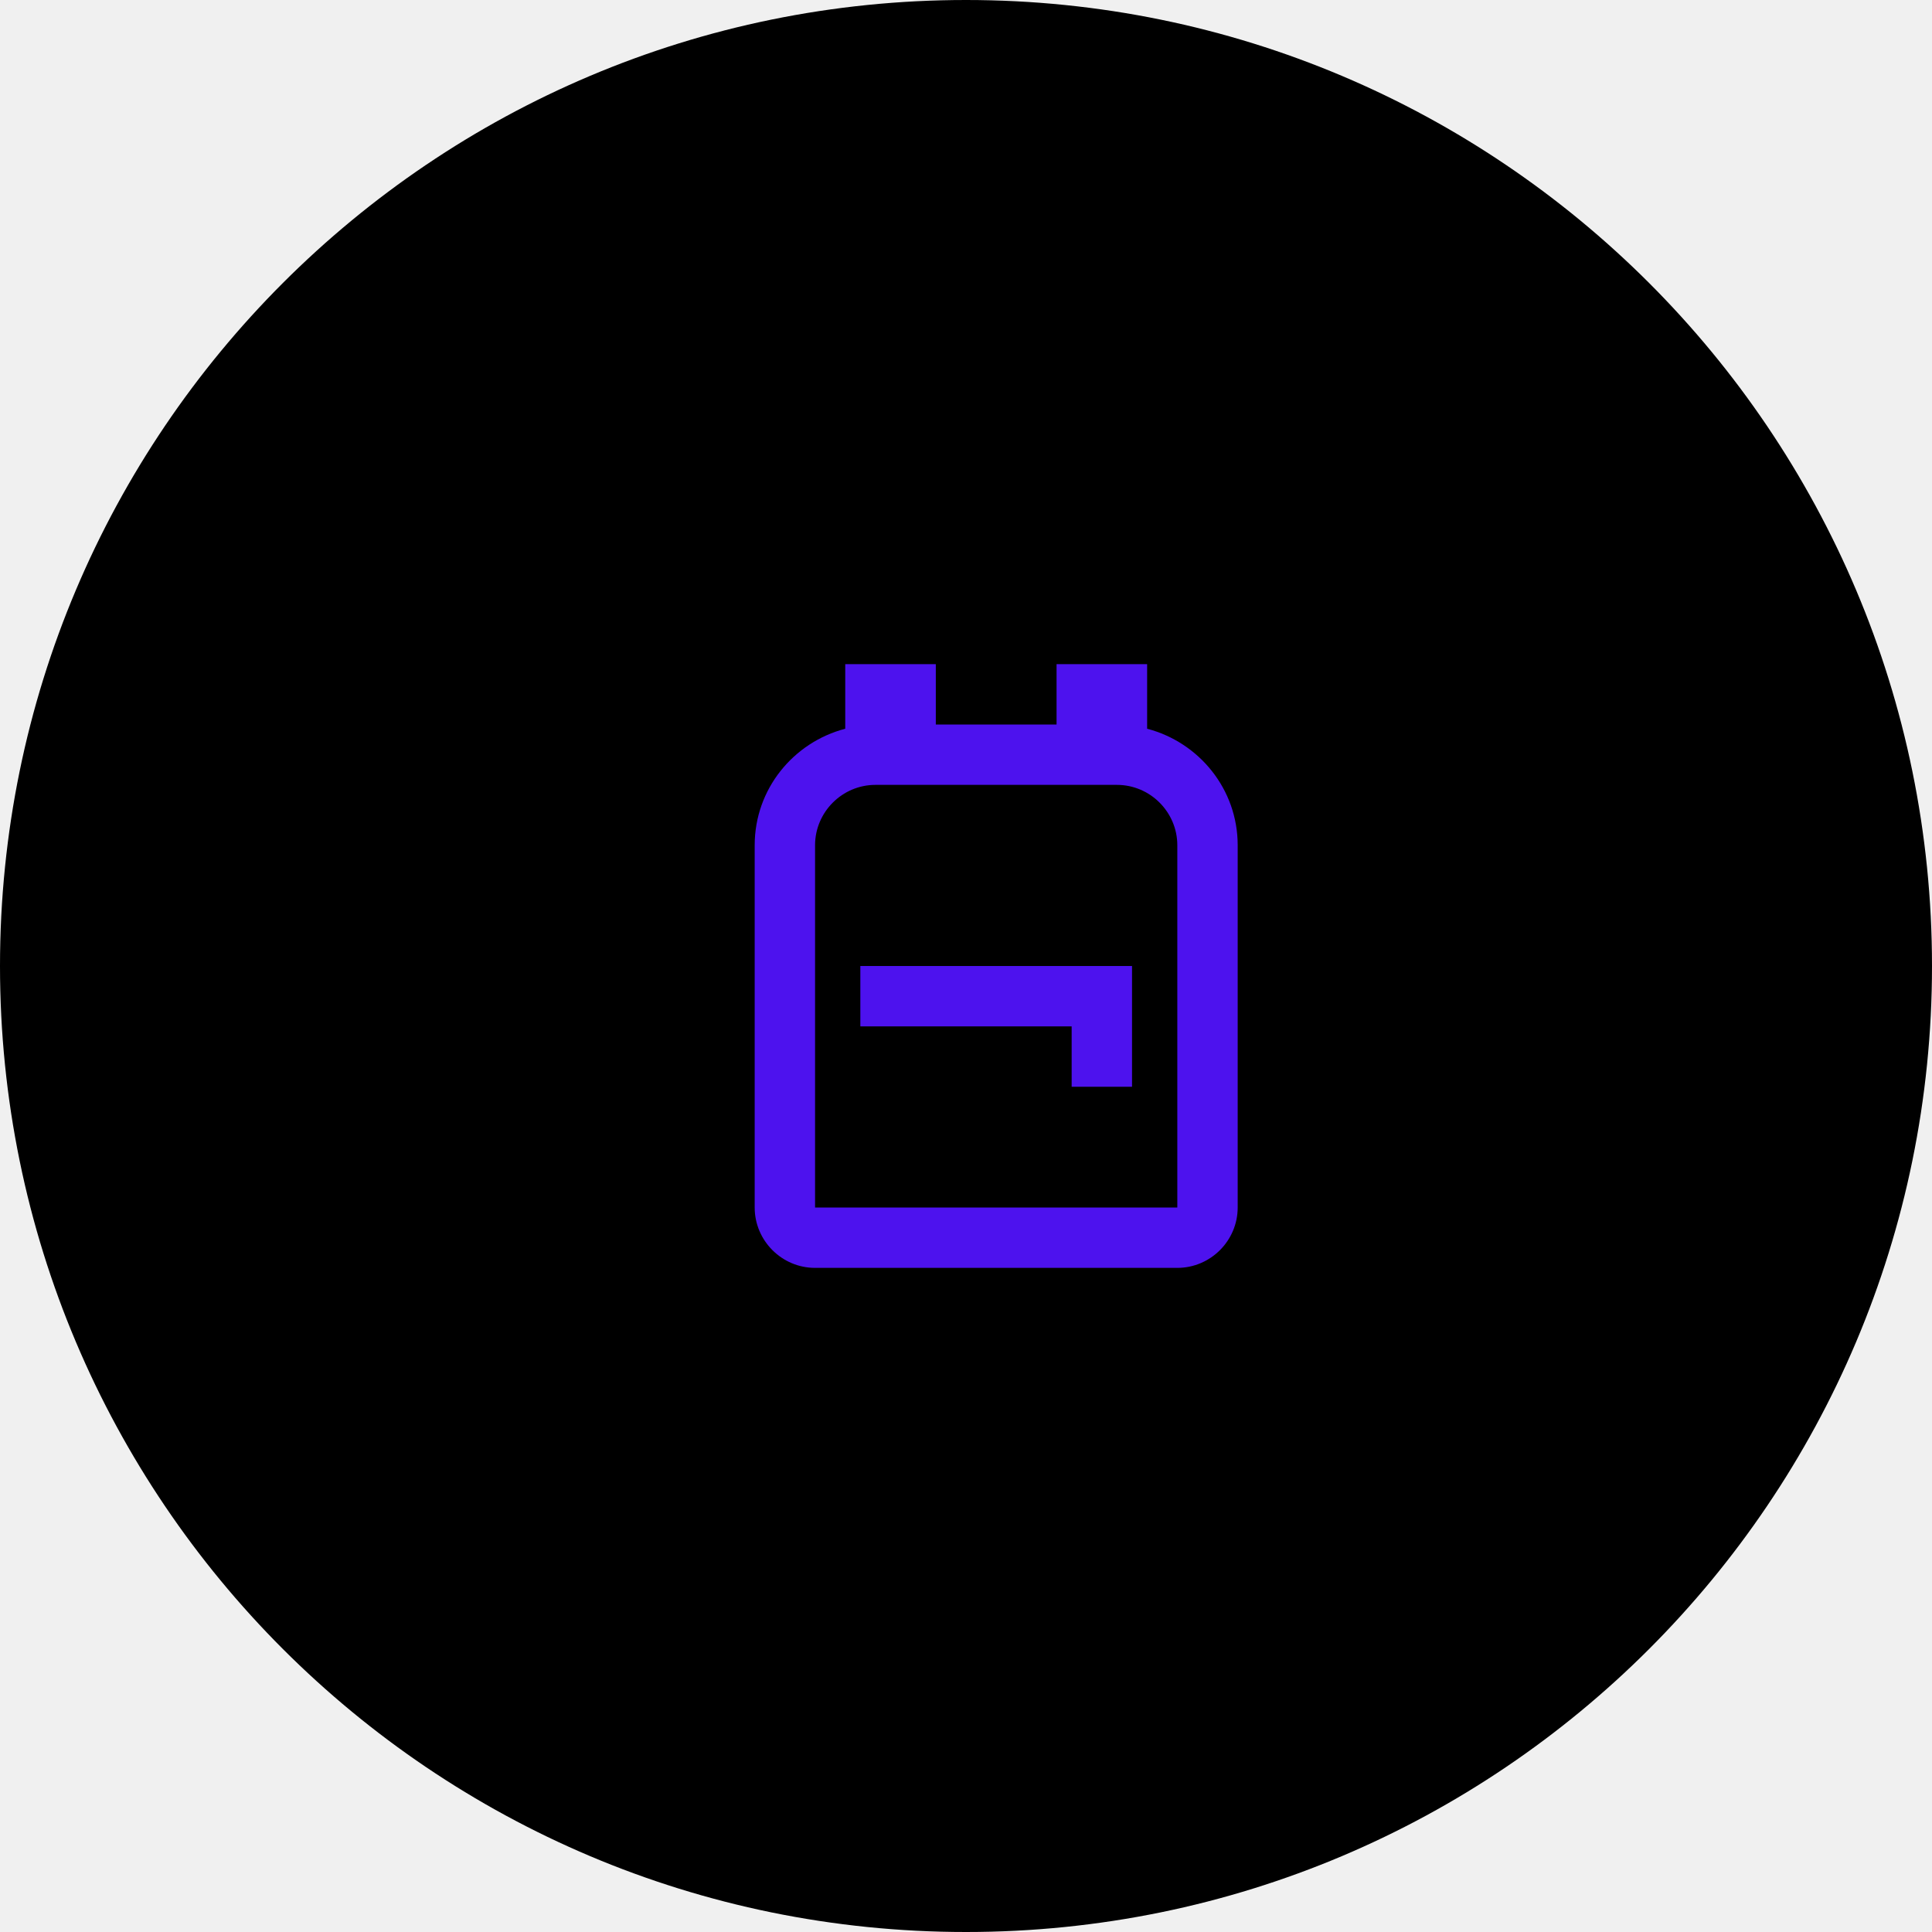
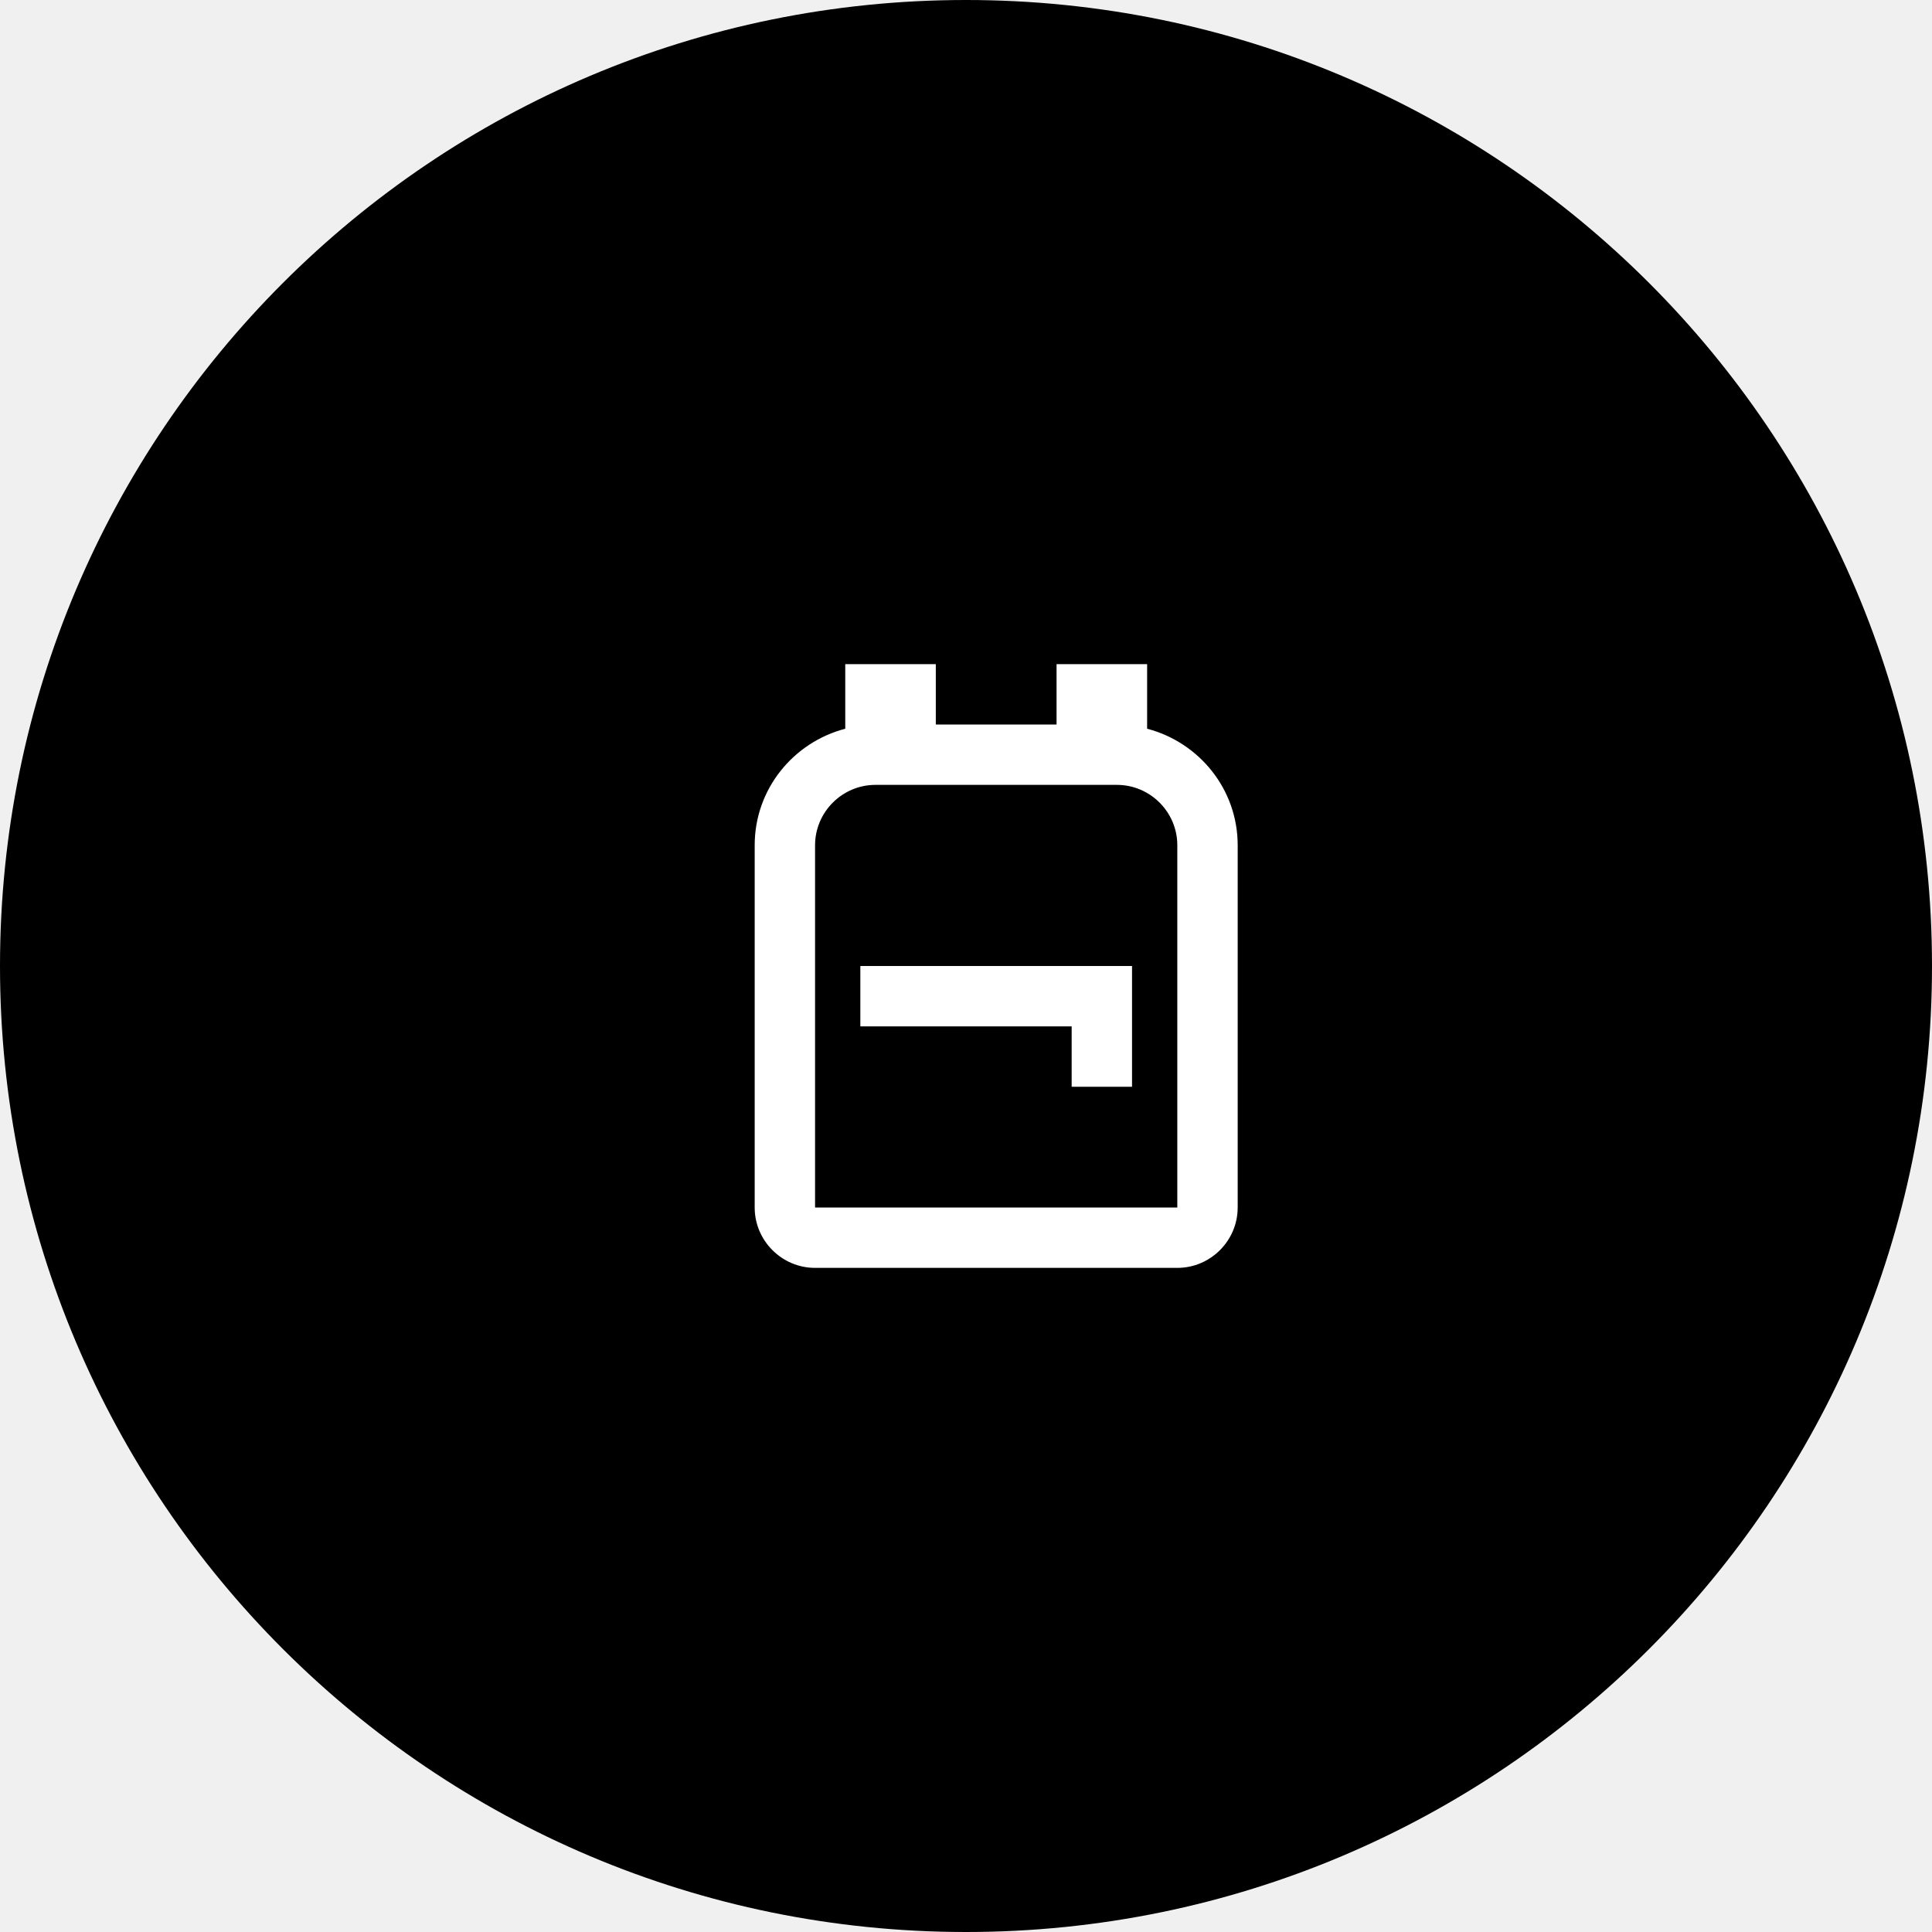
<svg xmlns="http://www.w3.org/2000/svg" width="64" height="64" viewBox="0 0 64 64" fill="none">
  <circle cx="32" cy="32" r="32" fill="#000000" fill-opacity="1" />
-   <path d="M38 24.14V22H35V24H31V22H28V24.14C26.28 24.59 25 26.14 25 28V40C25 41.1 25.9 42 27 42H39C40.1 42 41 41.1 41 40V28C41 26.14 39.72 24.59 38 24.14ZM39 40H27V28C27 26.9 27.9 26 29 26H37C38.1 26 39 26.9 39 28V40ZM37.5 32V36H35.5V34H28.5V32H37.5Z" fill="#4D12EE" />
+   <path d="M38 24.14V22H35V24H31V22H28V24.14C26.28 24.59 25 26.14 25 28V40C25 41.1 25.9 42 27 42H39C40.1 42 41 41.1 41 40V28C41 26.14 39.72 24.59 38 24.14ZM39 40H27V28C27 26.9 27.9 26 29 26H37C38.1 26 39 26.9 39 28V40ZM37.5 32V36H35.5V34H28.5V32H37.5Z" fill="#FFFFFF" />
</svg>
